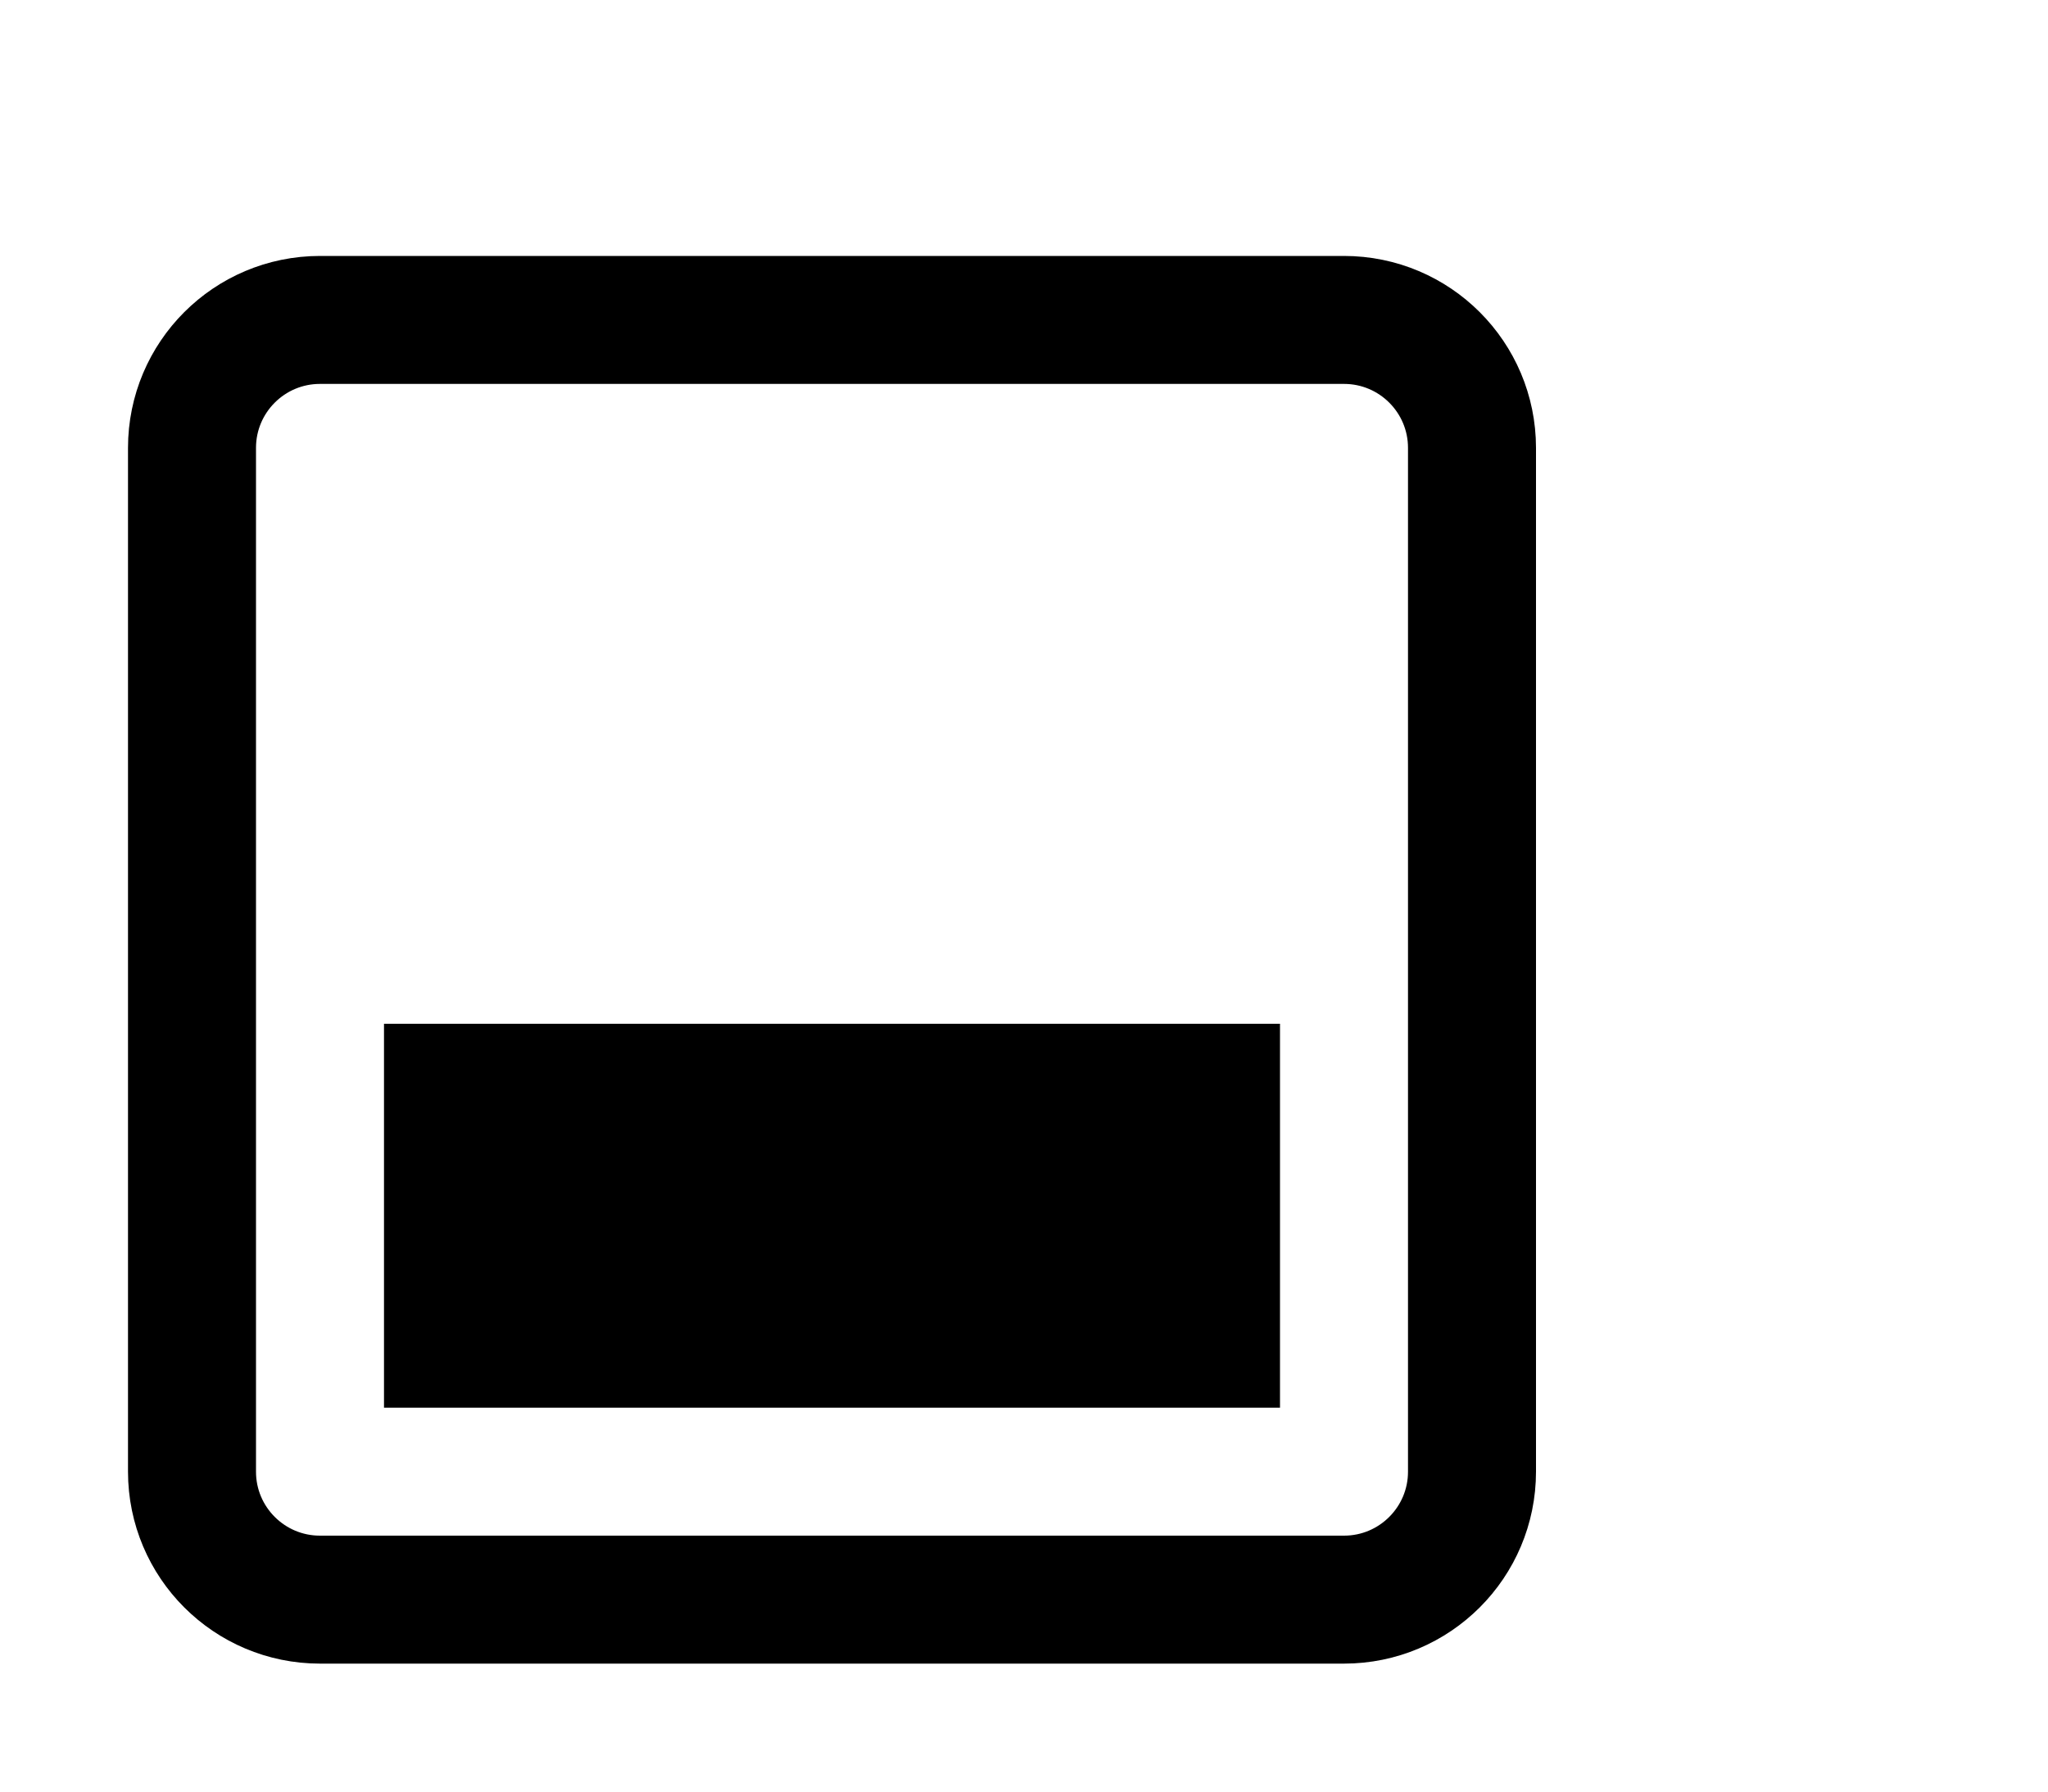
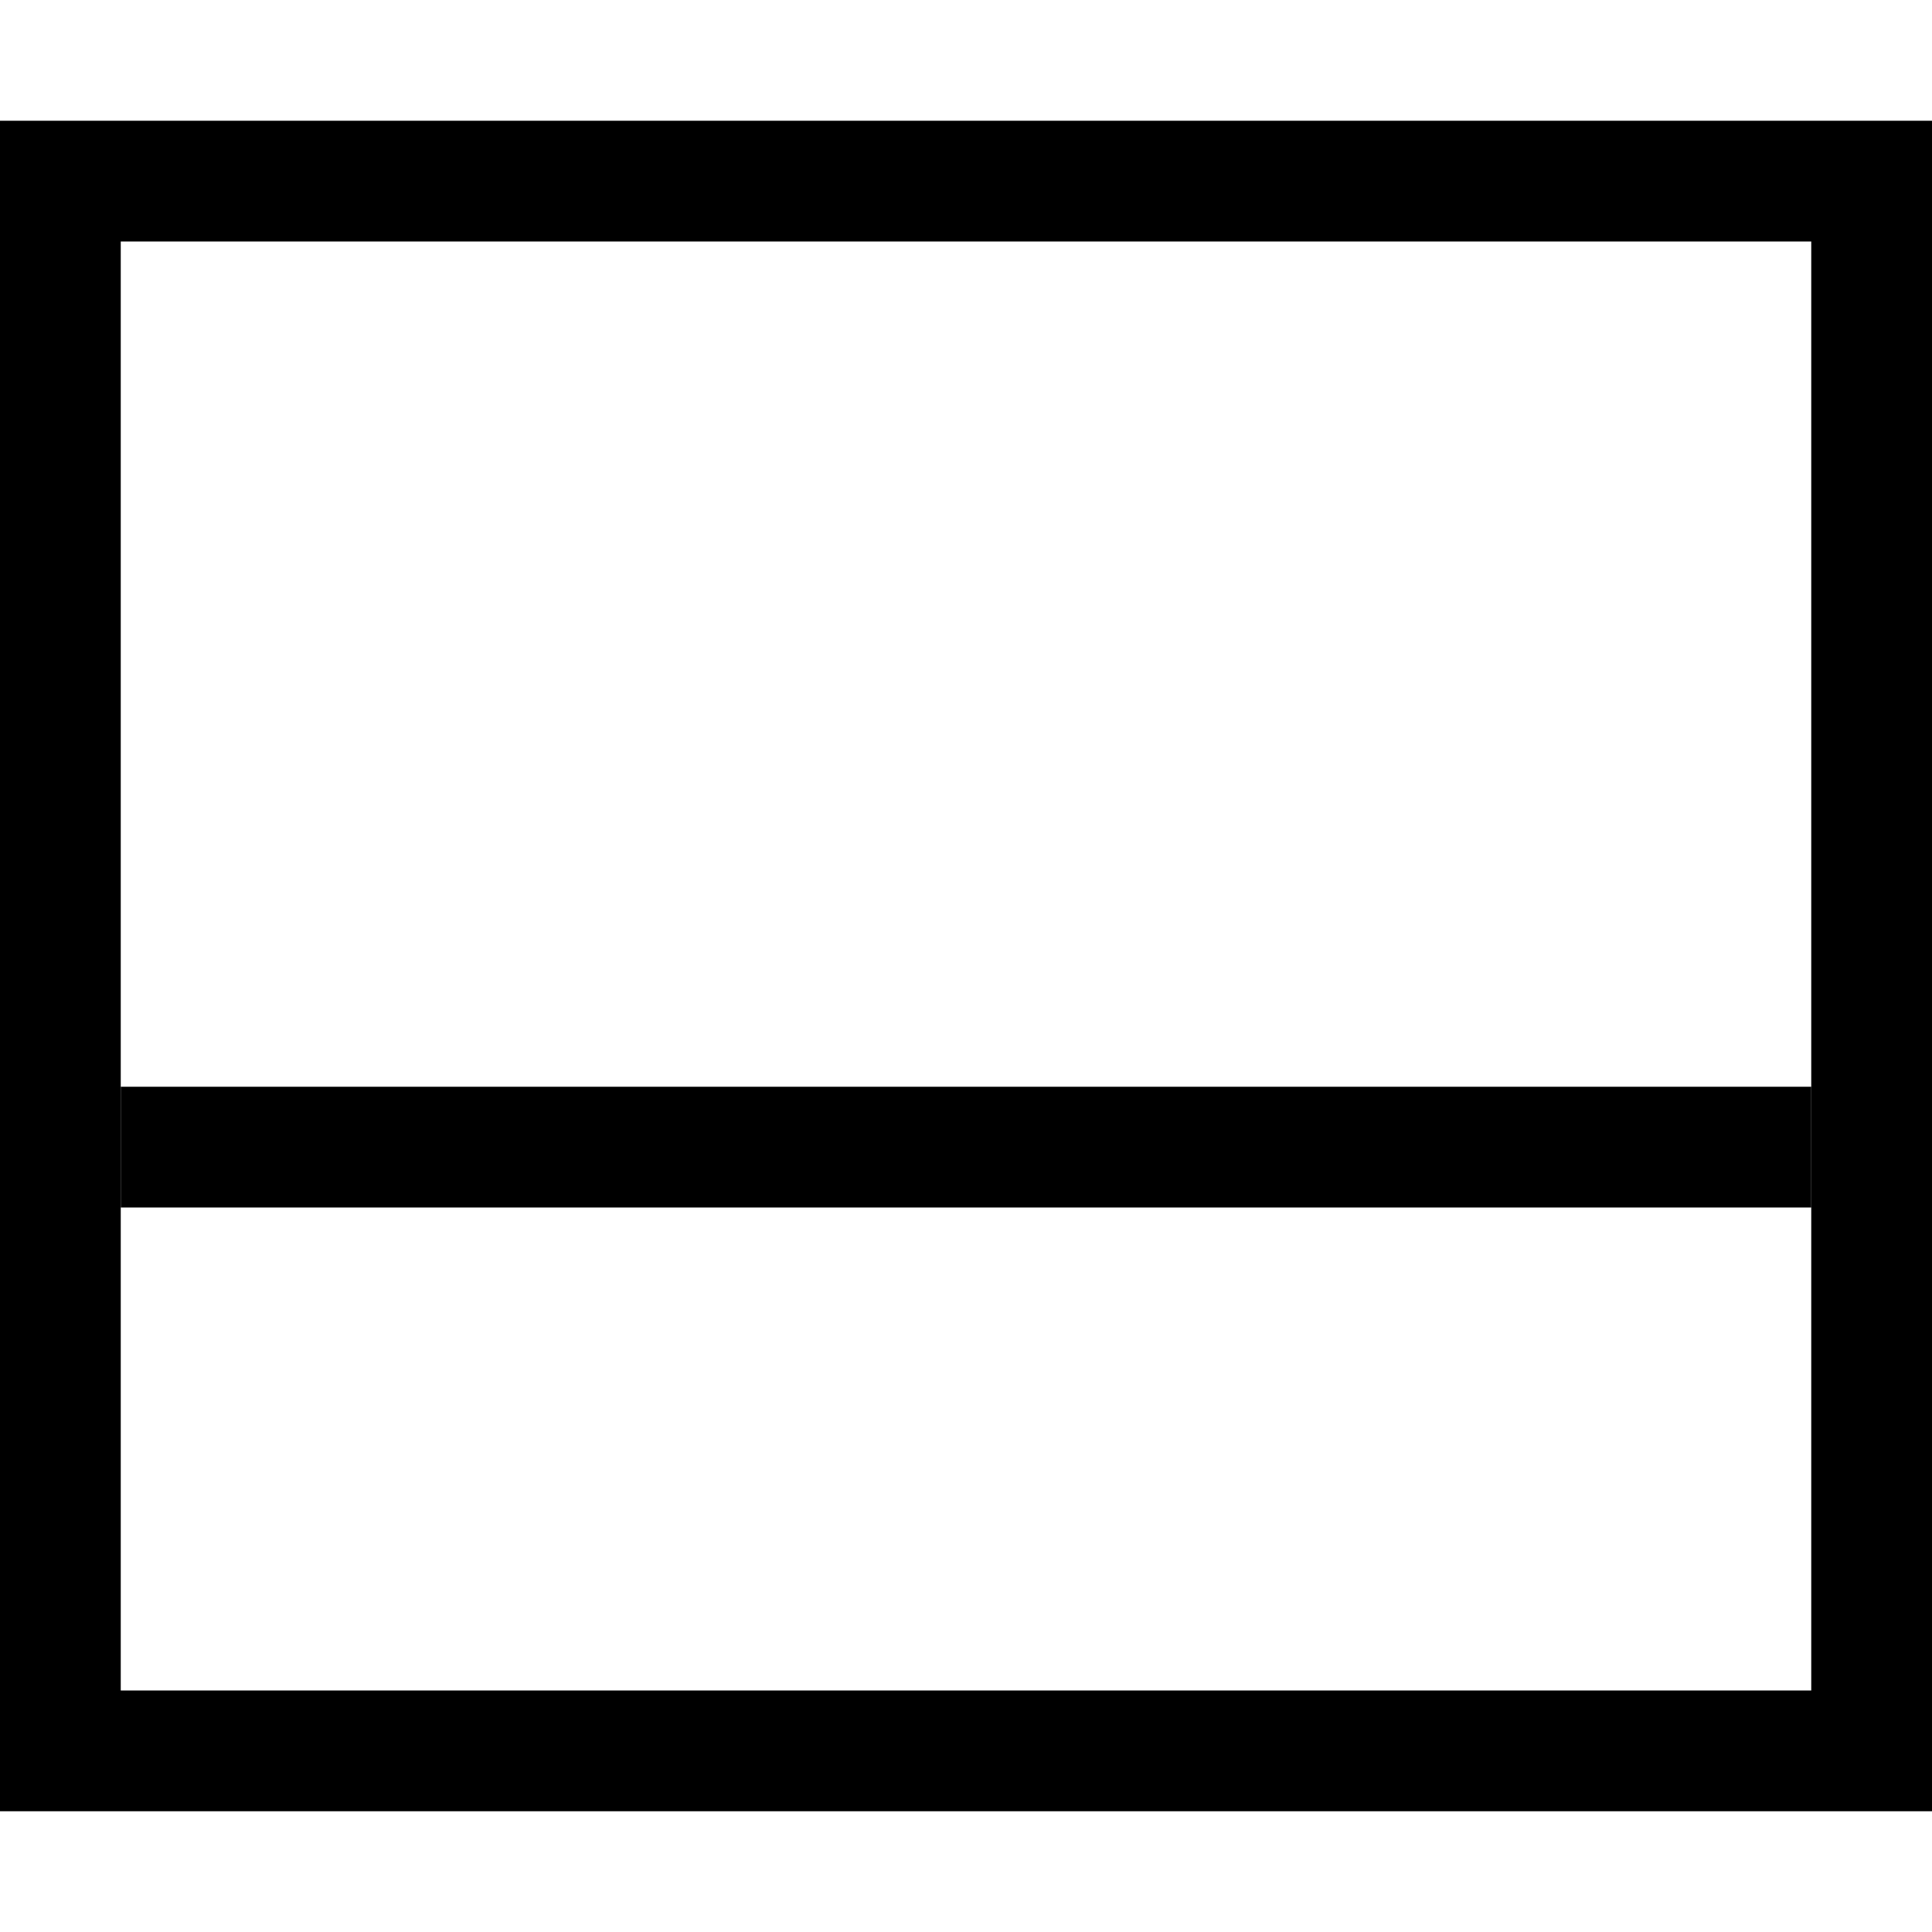
- <svg xmlns="http://www.w3.org/2000/svg" version="1.1" viewBox="0 0 16 14">
-   <rect fill="none" stroke="black" x="1.5" y="2.5" width="10" height="10" rx="1" />
-   <rect fill="black" x="3" y="8" width="7" height="3" />
+ <svg xmlns="http://www.w3.org/2000/svg" viewBox="0 0 16 16" version="1.1">
+   <rect class="stroked" fill="none" stroke="black" x="0.5" y="1.5" width="15" height="13" />
+   <path class="stroked" fill="none" stroke="black" d="M 1 9.5 L 15 9.5 L 1 9.5 Z" />
</svg>
